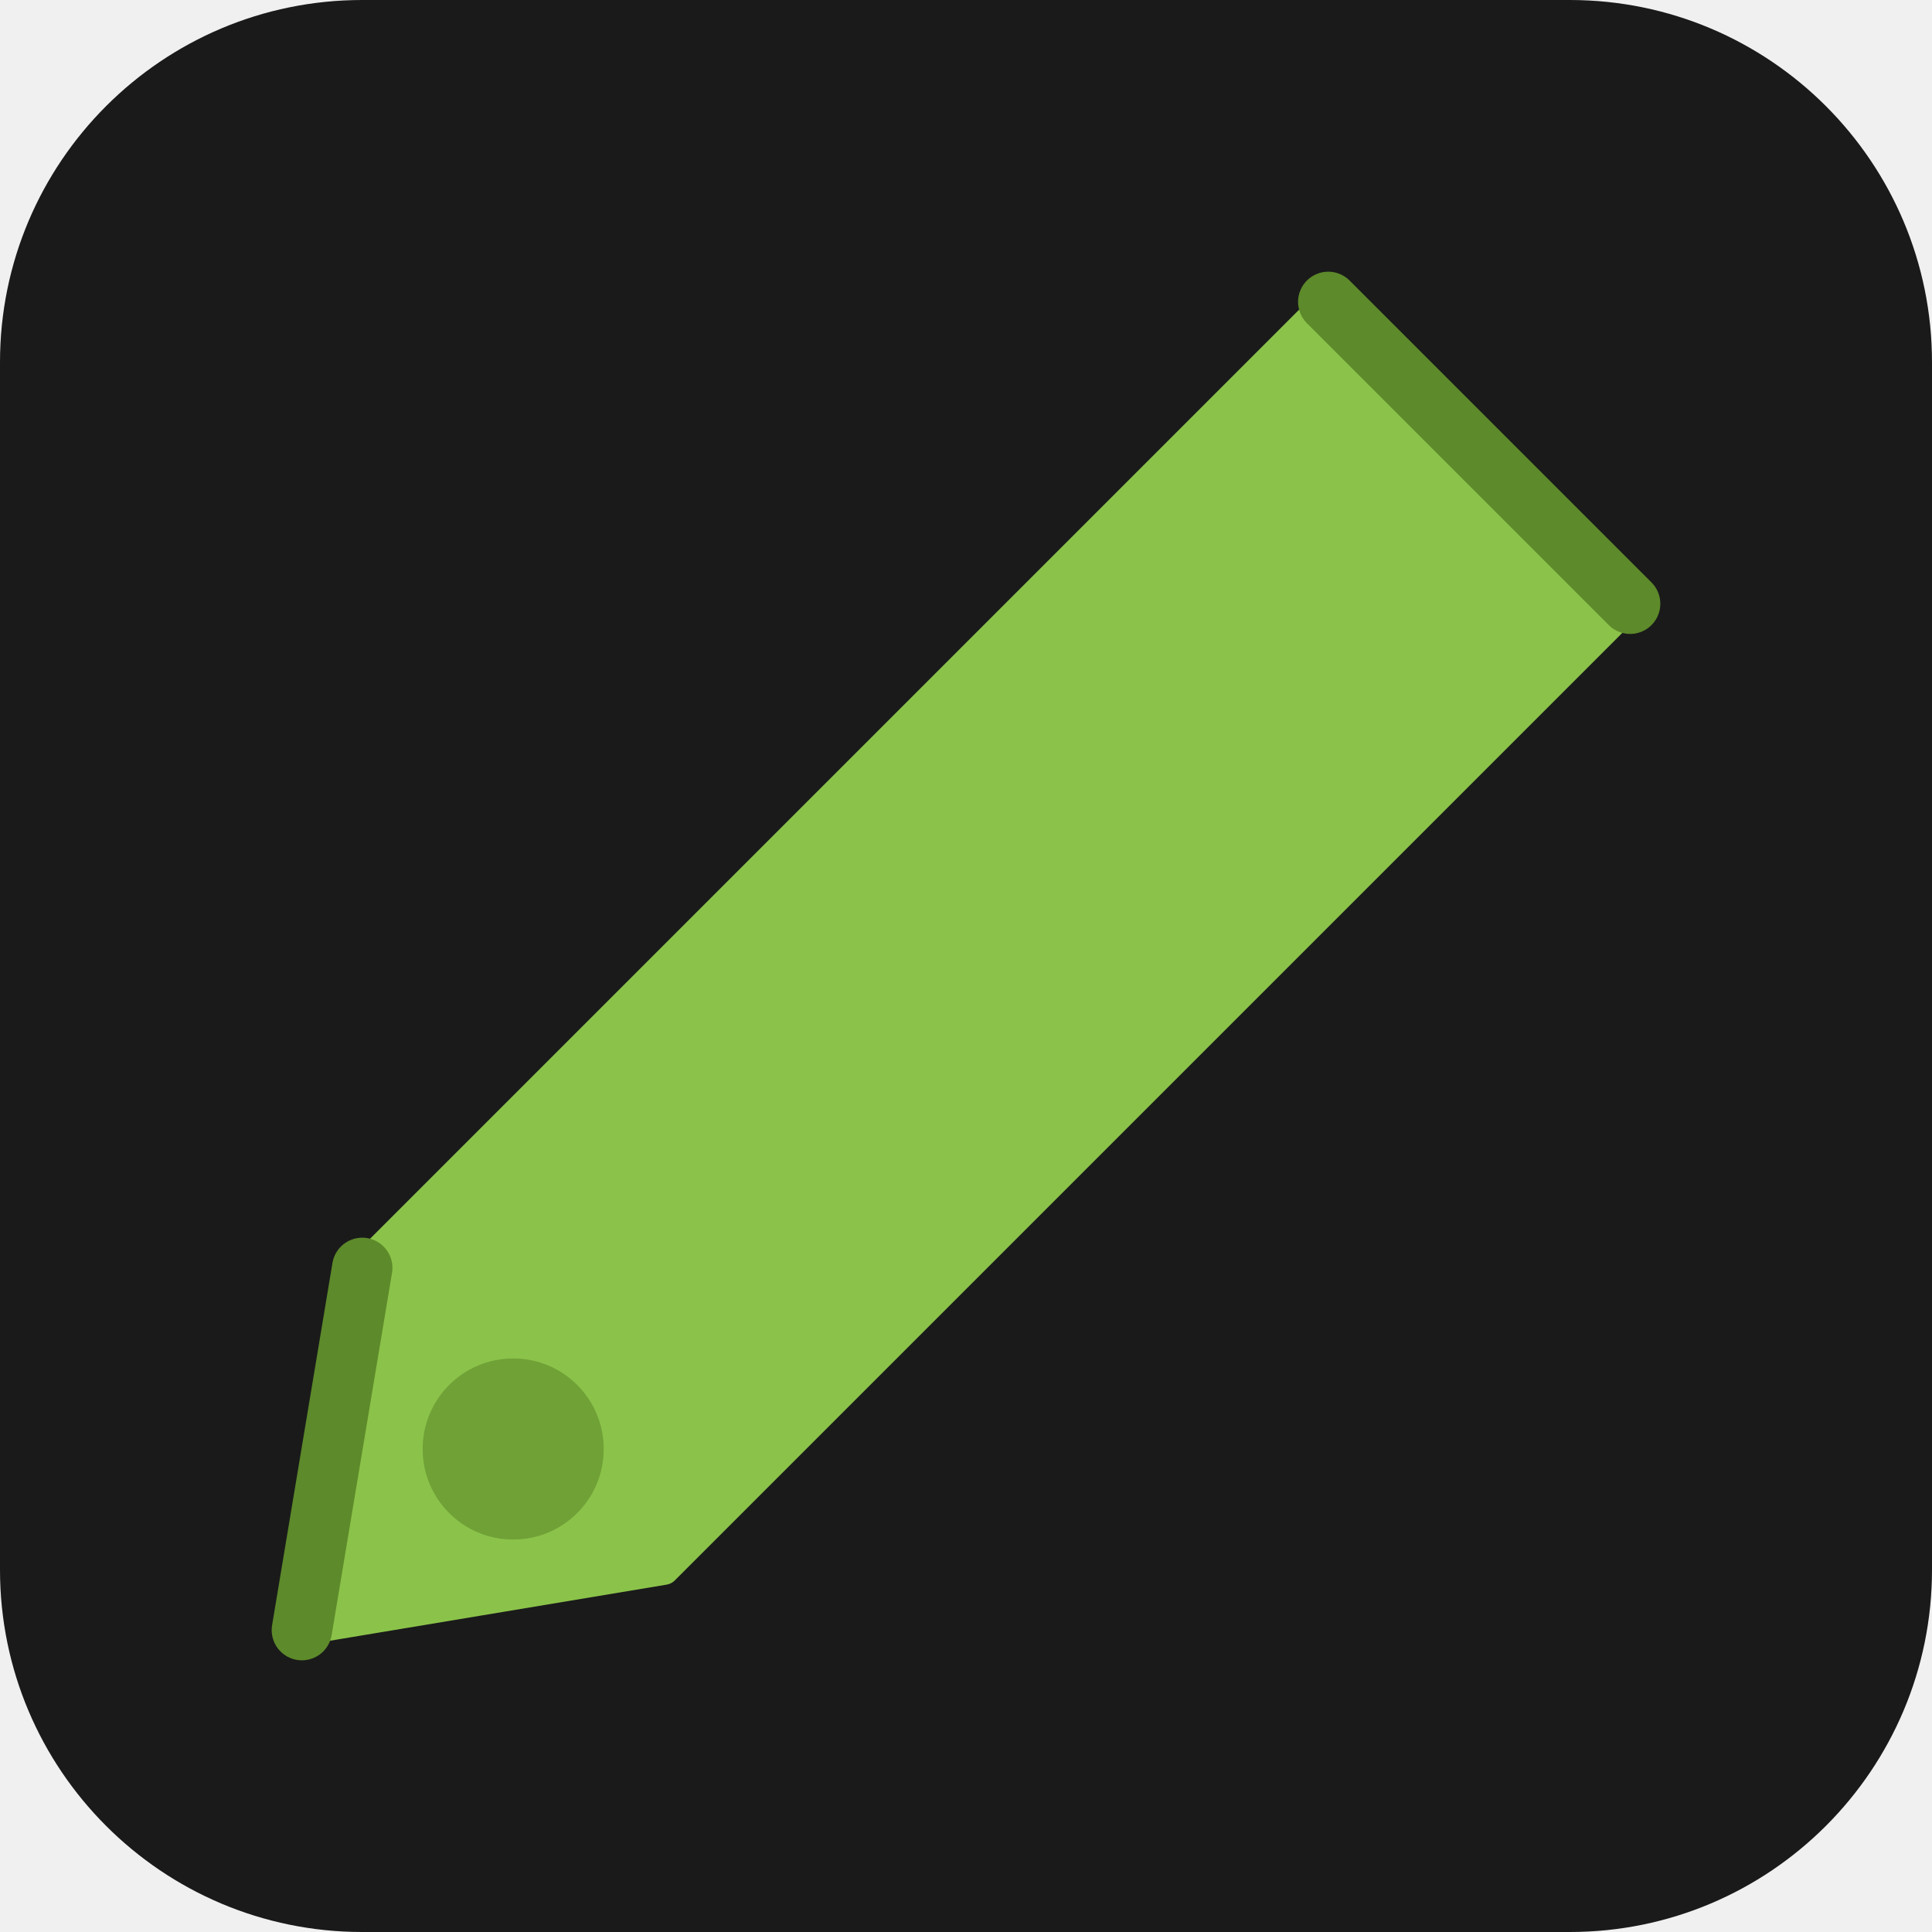
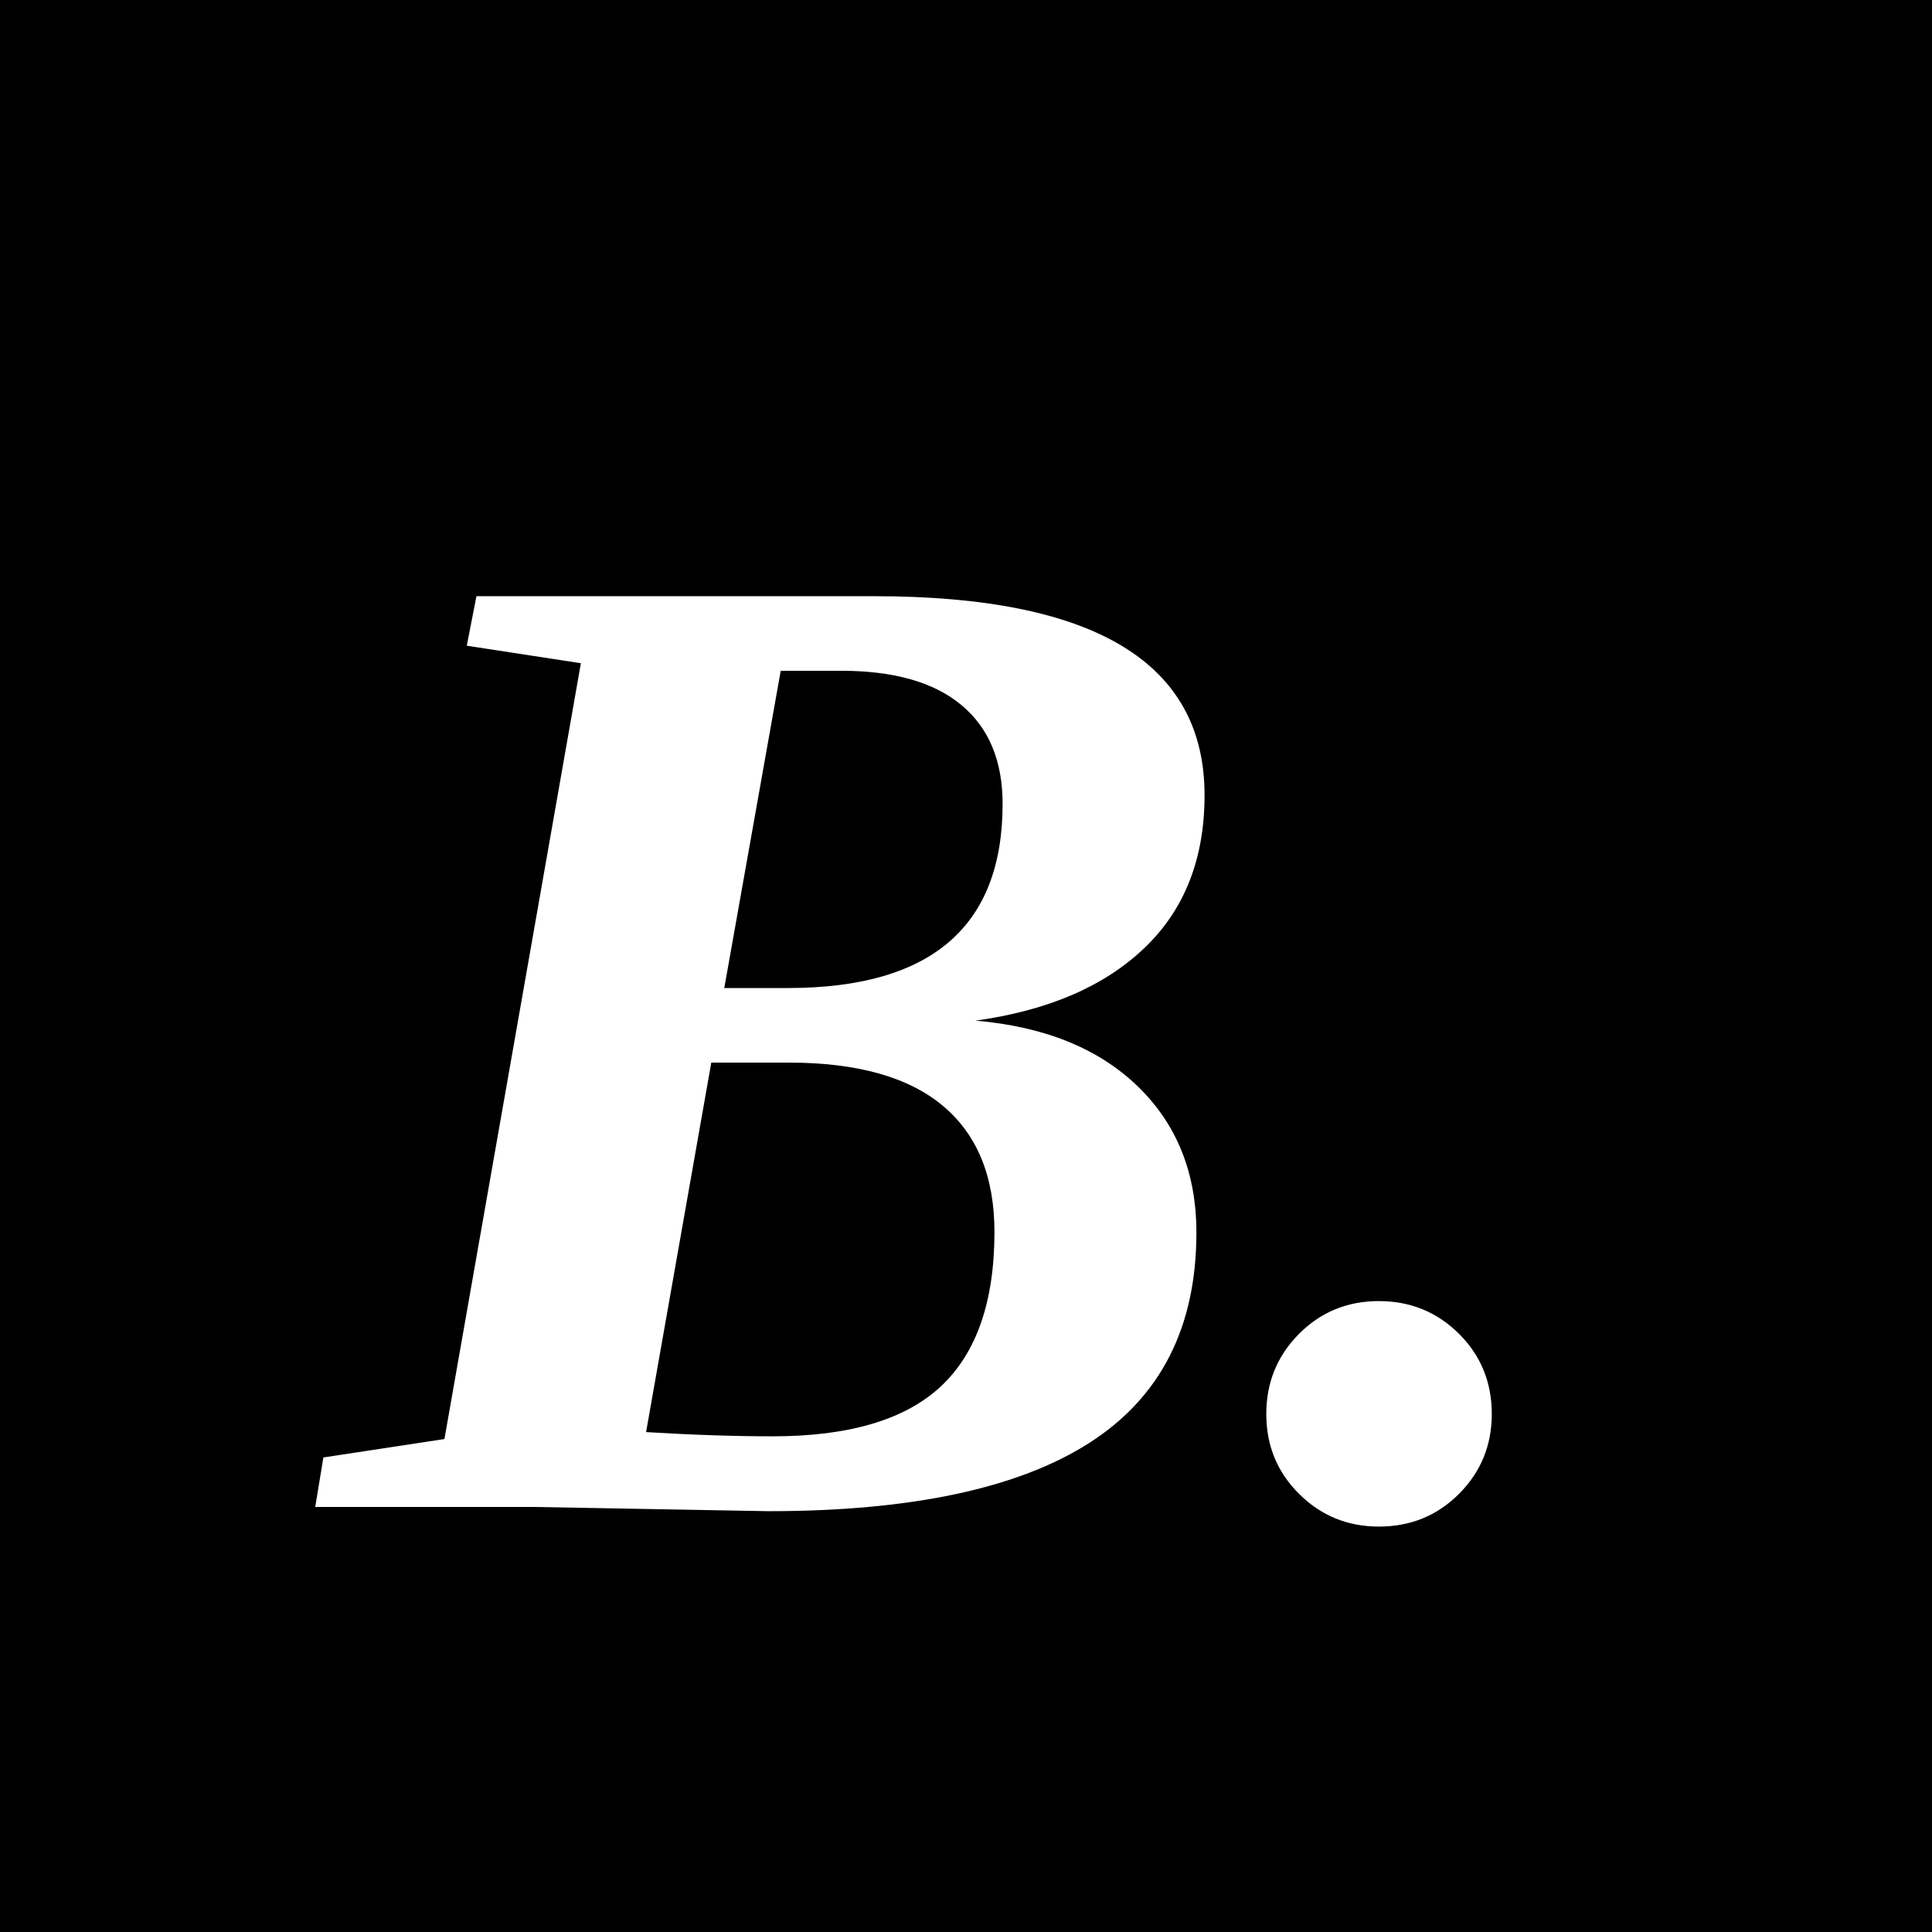
- <svg xmlns="http://www.w3.org/2000/svg" viewBox="0 0 32 32" fill="none">
-   <rect width="32" height="32" rx="6" fill="#1a1a1a" />
-   <path d="M22 5 L27 10 L11 26 L5 27 L6 21 Z" fill="#8bc34a" stroke="#8bc34a" stroke-width="0.5" stroke-linejoin="round" />
-   <path d="M22 5 L27 10" stroke="#5d8a2a" stroke-width="1" stroke-linecap="round" />
-   <path d="M5 27 L6 21" stroke="#5d8a2a" stroke-width="1" stroke-linecap="round" />
-   <circle cx="8.5" cy="24" r="1.5" fill="#5d8a2a" opacity="0.6" />
+ <svg xmlns="http://www.w3.org/2000/svg" viewBox="0 0 100 100">
+   <rect width="100" height="100" fill="#000" />
+   <text x="50" y="78" text-anchor="middle" font-family="Georgia, 'Liberation Serif', serif" font-style="italic" font-weight="bold" font-size="72" fill="#fff">B.</text>
</svg>
